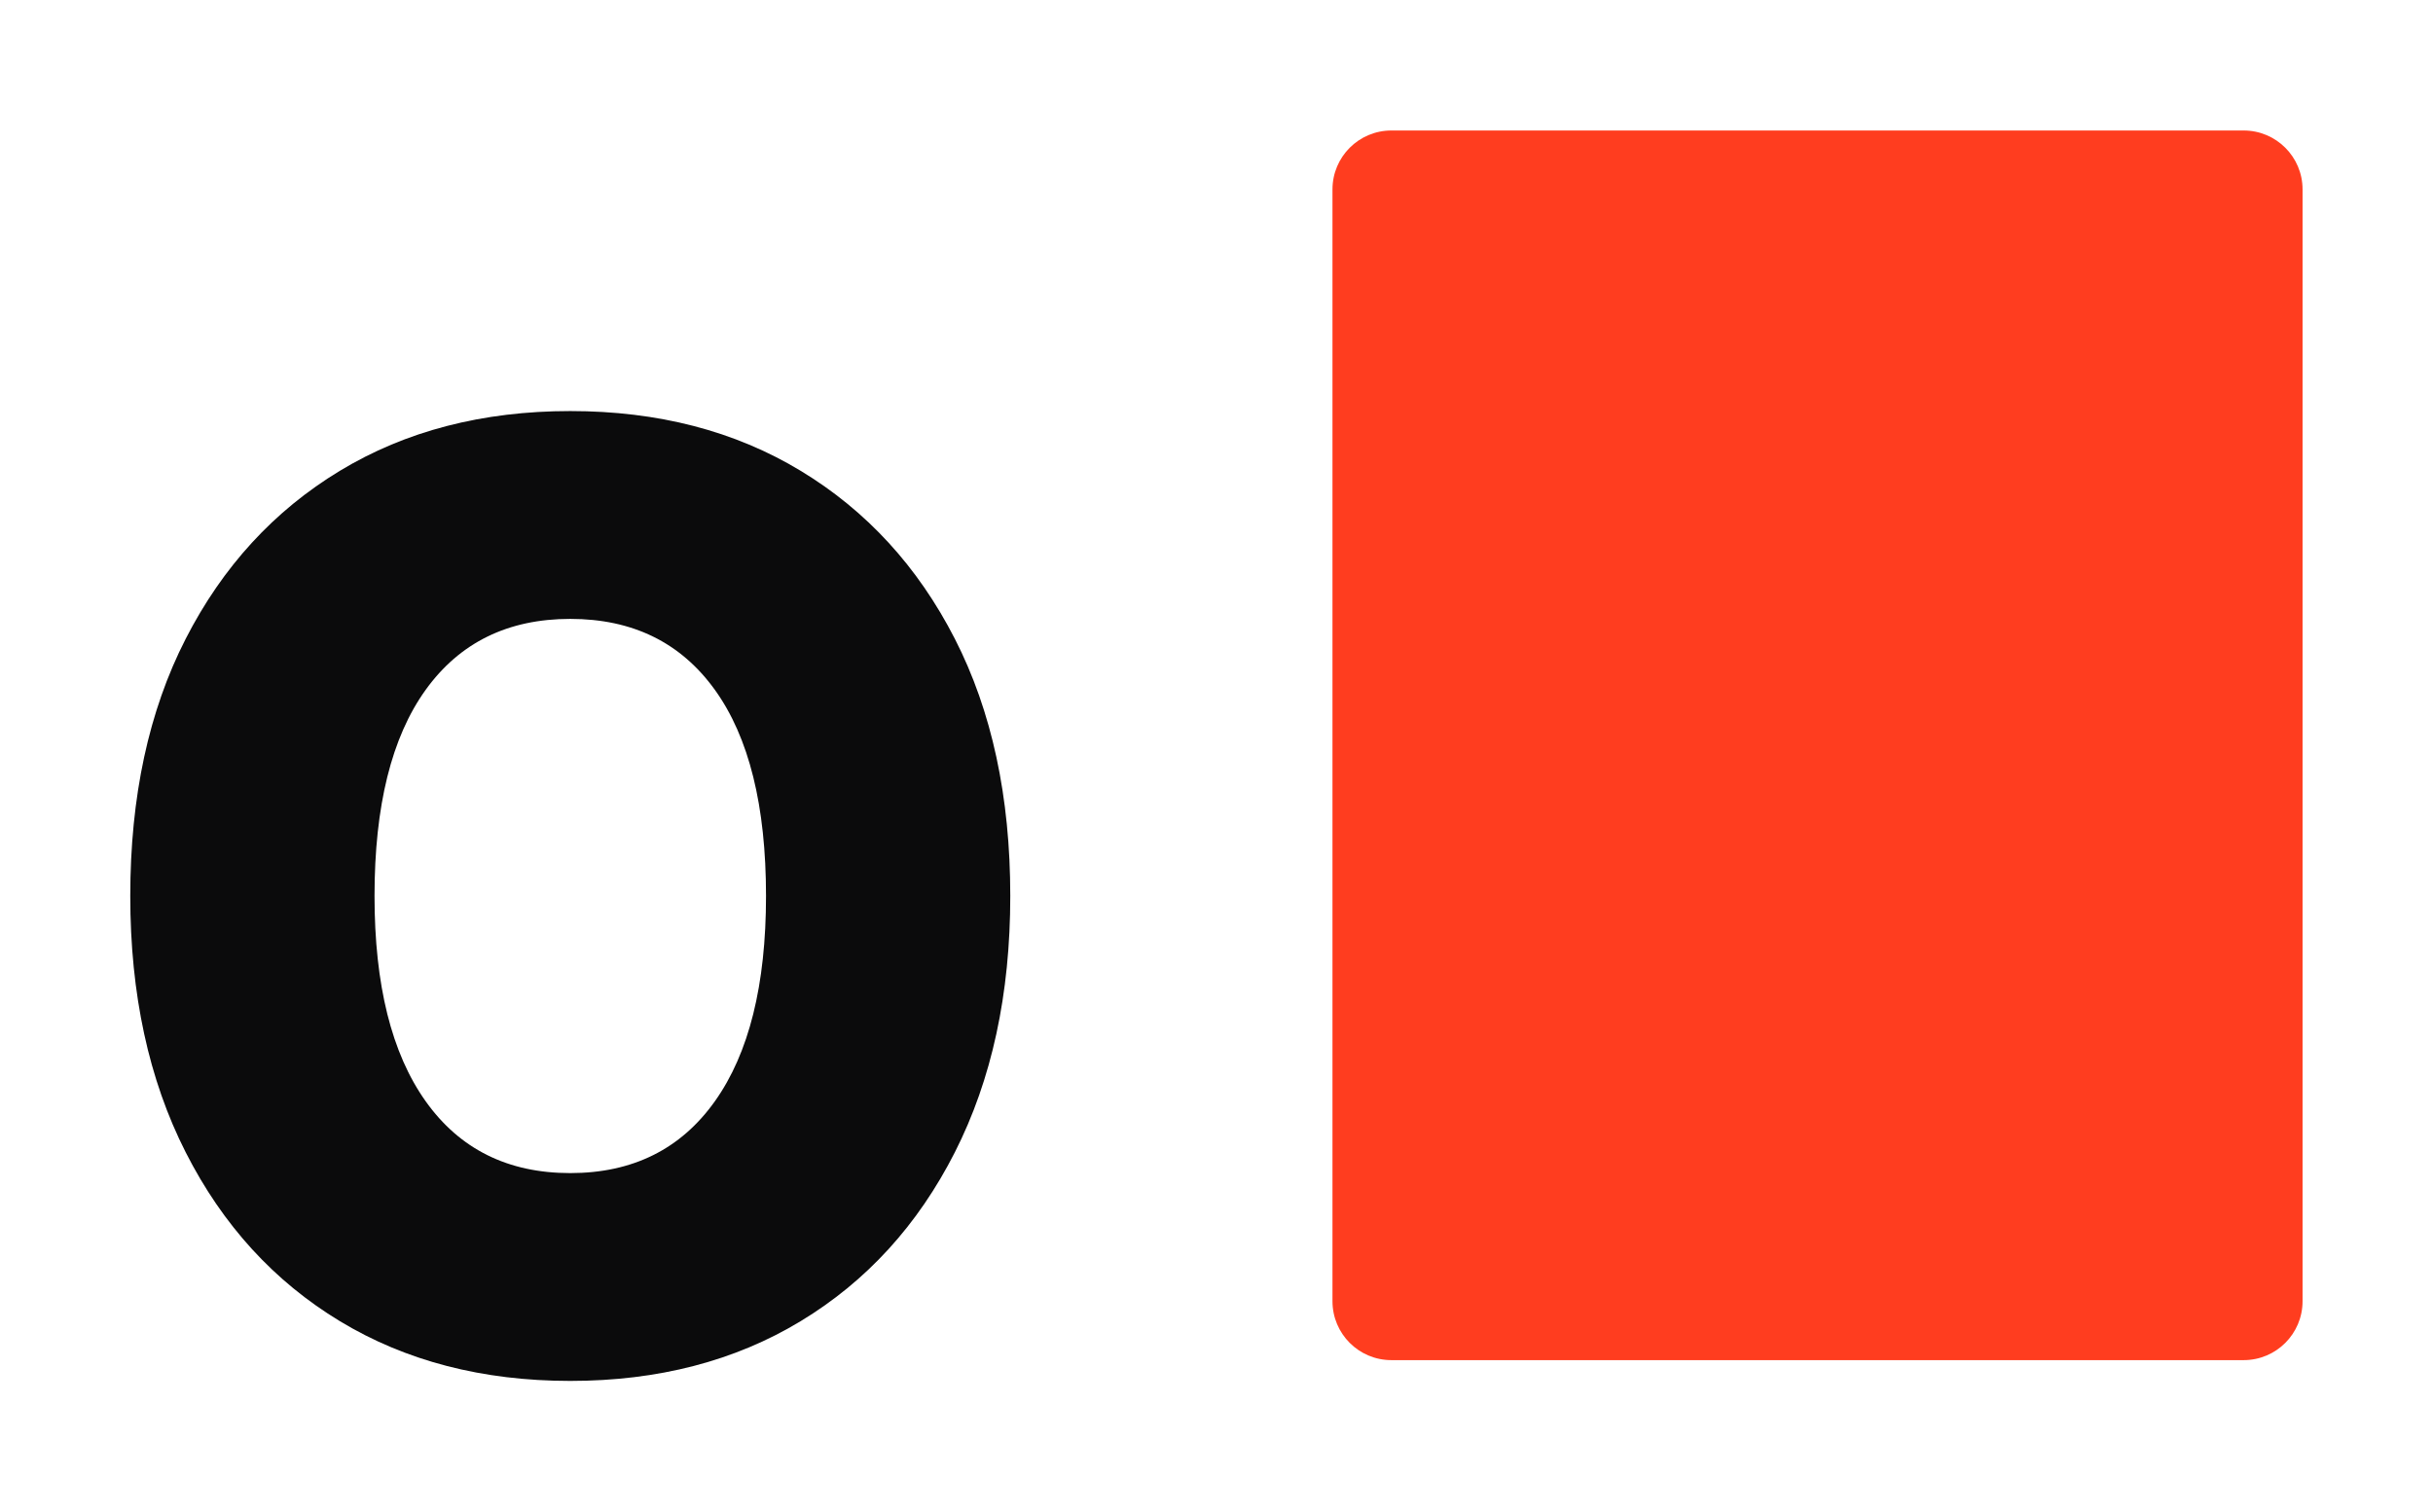
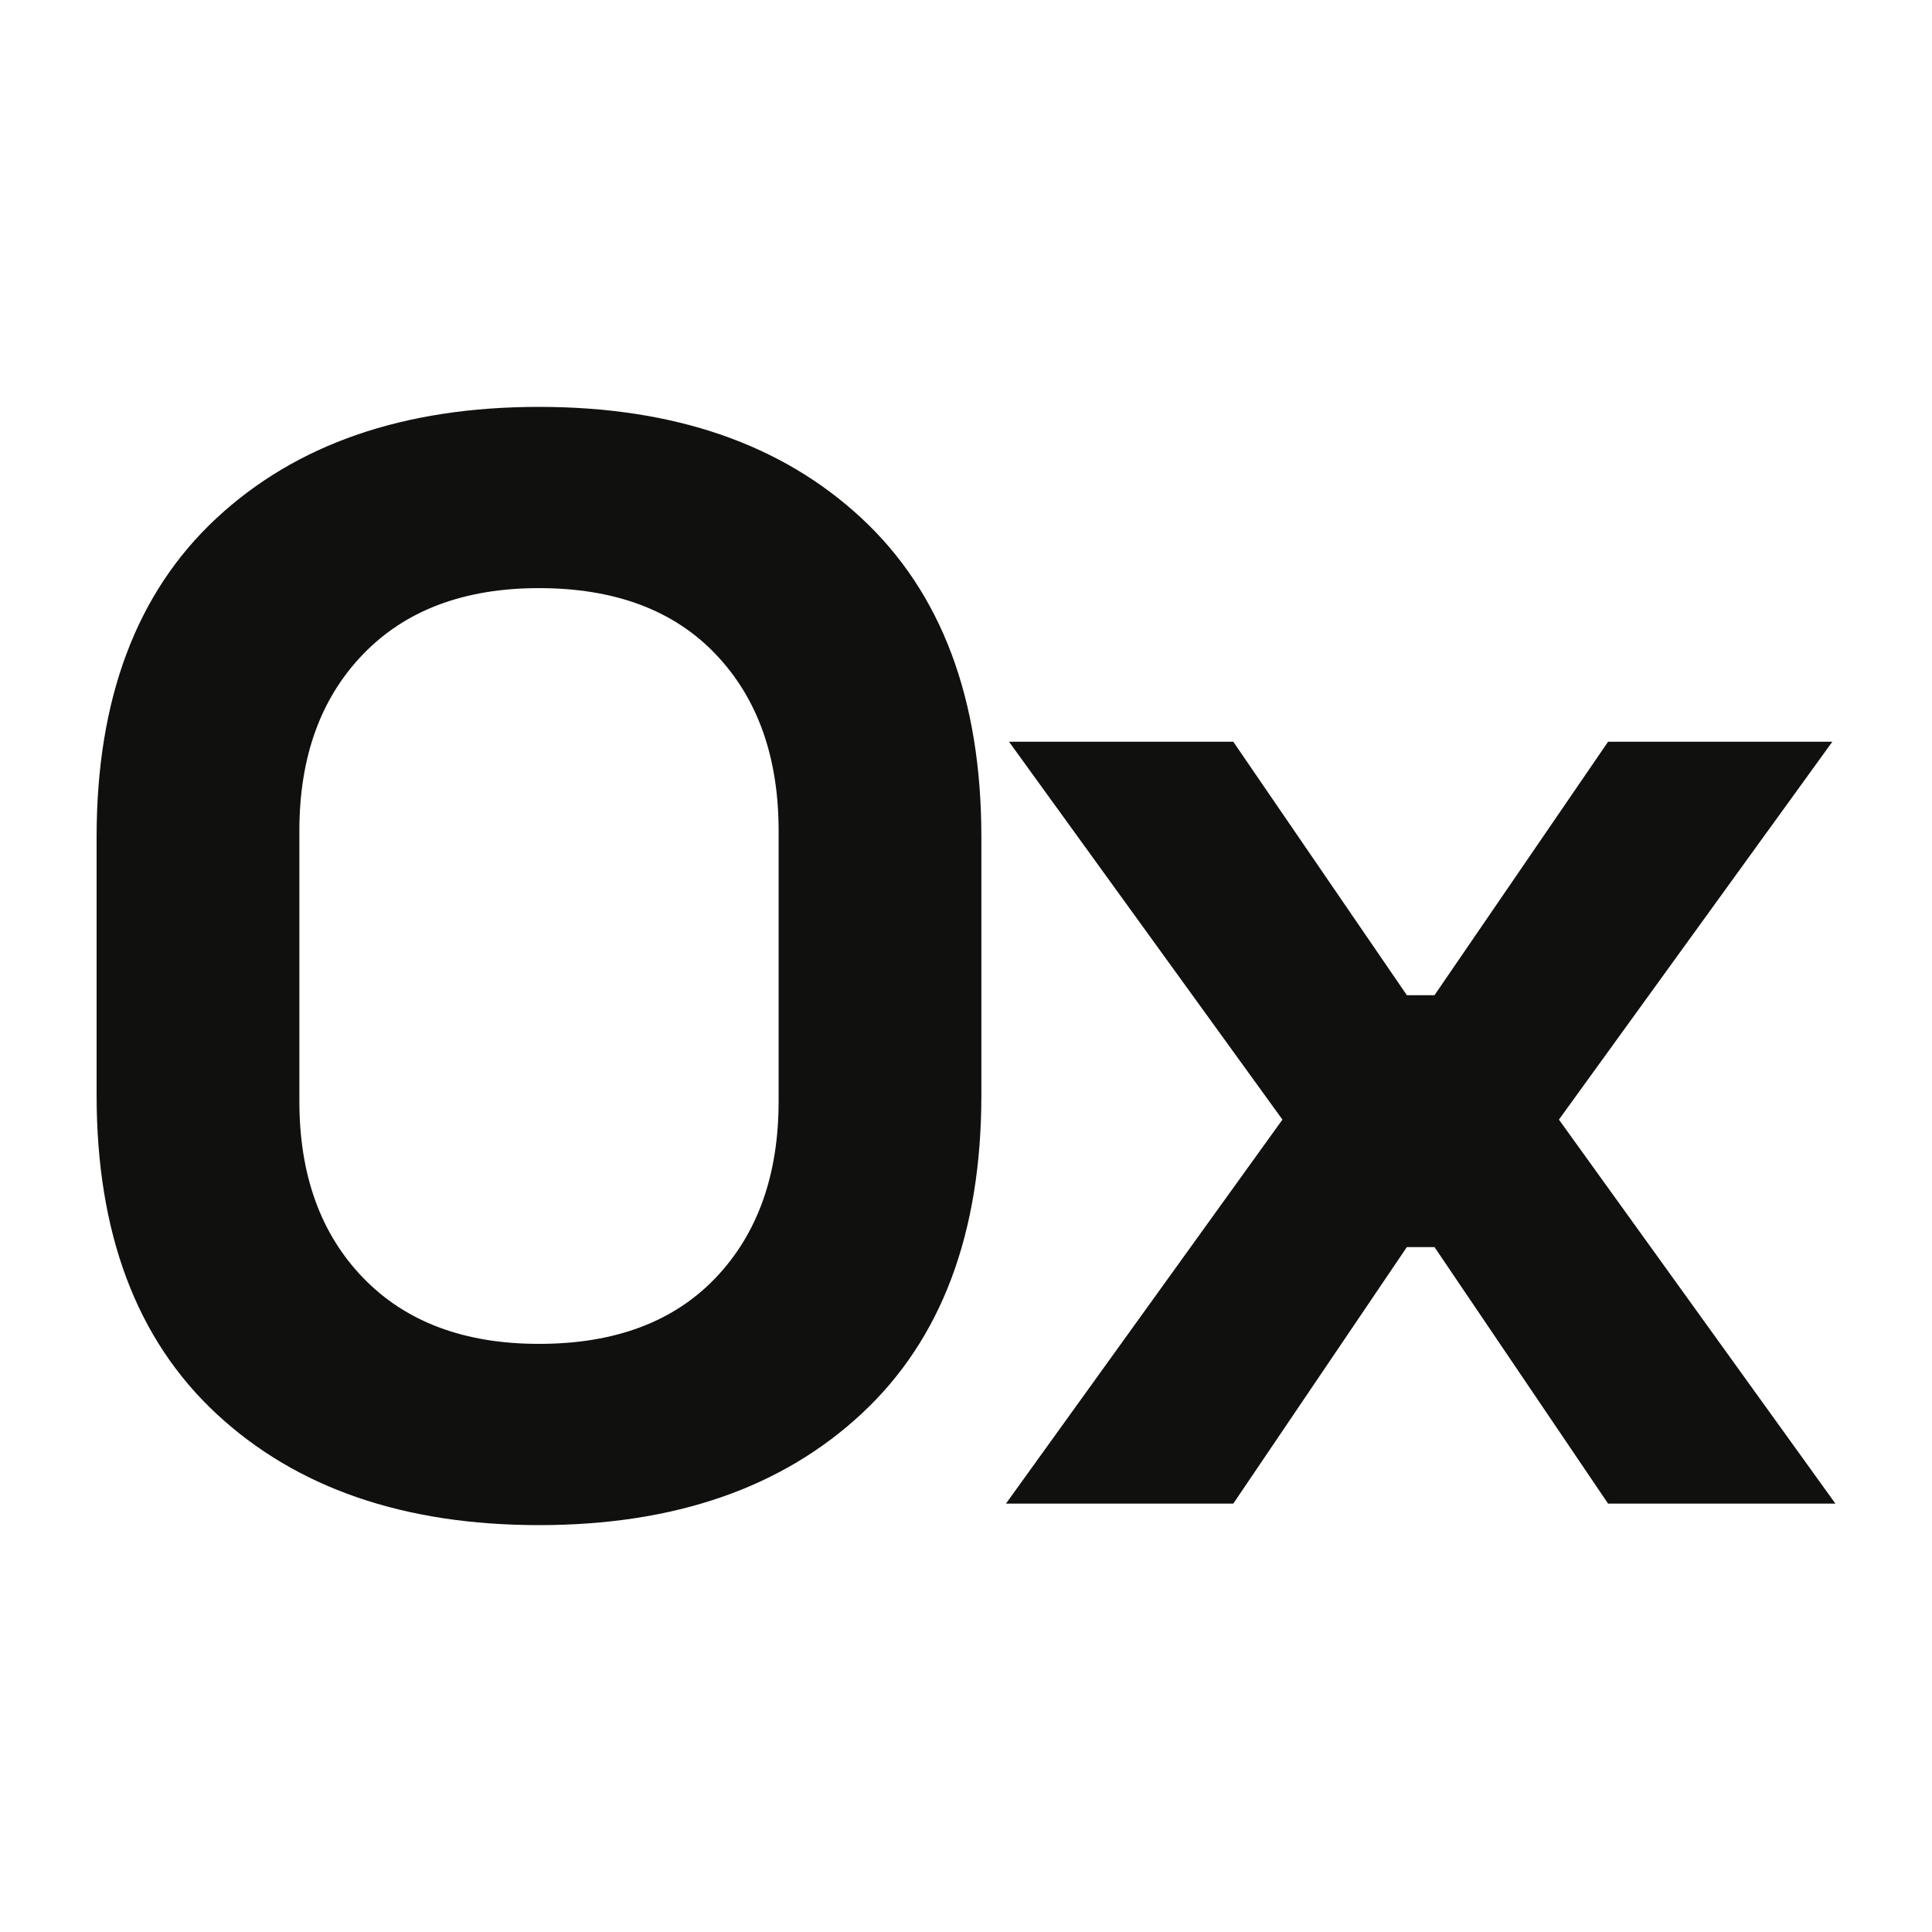
- <svg xmlns="http://www.w3.org/2000/svg" width="140" height="87" viewBox="-2.92 -78.52 140.45 87.25">
-   <style>:root{color-scheme:light dark}.ink{fill:#0B0B0C}.sub{fill:#9AA0A6}.chev{fill:#C9CDD2}.cur{fill:#FF3D1F}@media(prefers-color-scheme:dark){.ink{fill:#F5F6F7}.sub{fill:#7D838A}.chev{fill:#45494F}.cur{fill:#FF4B2A}}</style>
-   <path class="ink" d="M30.0 1.2Q22.4 1.2 16.7 -2.25Q11.0 -5.7 7.8 -12.0Q4.6 -18.3 4.6 -26.8Q4.6 -35.4 7.8 -41.65Q11.0 -47.9 16.7 -51.35Q22.4 -54.8 30.0 -54.8Q37.6 -54.8 43.3 -51.35Q49.0 -47.9 52.2 -41.65Q55.4 -35.4 55.4 -26.8Q55.4 -18.3 52.2 -12.0Q49.0 -5.7 43.3 -2.25Q37.6 1.2 30.0 1.2ZM30.0 -10.8Q35.4 -10.8 38.35 -14.95Q41.3 -19.1 41.3 -26.8Q41.3 -34.6 38.35 -38.7Q35.4 -42.8 30.0 -42.8Q24.6 -42.8 21.65 -38.7Q18.7 -34.6 18.7 -26.8Q18.7 -19.1 21.65 -14.95Q24.6 -10.8 30.0 -10.8Z" />
-   <rect class="cur" x="74.00" y="-71.00" width="56.00" height="71.00" rx="3.40" />
+ <svg xmlns="http://www.w3.org/2000/svg" width="96" height="96" viewBox="0 0 96 96" role="img" aria-label="oxagen mark">
+   <g transform="translate(0.984,74.714) scale(0.57973)">
+     <path class="mark" d="M44.5 1.843Q27.121 1.843 16.852 -7.702Q6.583 -17.247 6.583 -35.021V-57.139Q6.583 -74.913 16.852 -84.458Q27.121 -94.003 44.5 -94.003Q61.879 -94.003 72.148 -84.458Q82.417 -74.913 82.417 -57.139V-35.021Q82.417 -17.247 72.148 -7.702Q61.879 1.843 44.5 1.843ZM44.5 -13.692Q54.243 -13.692 59.641 -19.354Q65.039 -25.015 65.039 -34.494V-57.666Q65.039 -67.145 59.641 -72.806Q54.243 -78.468 44.5 -78.468Q34.889 -78.468 29.425 -72.806Q23.962 -67.145 23.962 -57.666V-34.494Q23.962 -25.015 29.425 -19.354Q34.889 -13.692 44.5 -13.692Z M84.524 0 108.222 -32.914 84.787 -65.302H104.009L118.886 -43.578H121.256L136.133 -65.302H155.355L131.92 -32.914L155.619 0H136.133L121.256 -21.987H118.886L104.009 0Z" fill="currentColor" />
+   </g>
+   <style>:root{color:#10100F}@media(prefers-color-scheme:dark){:root{color:#F2EEE5}}</style>
</svg>
